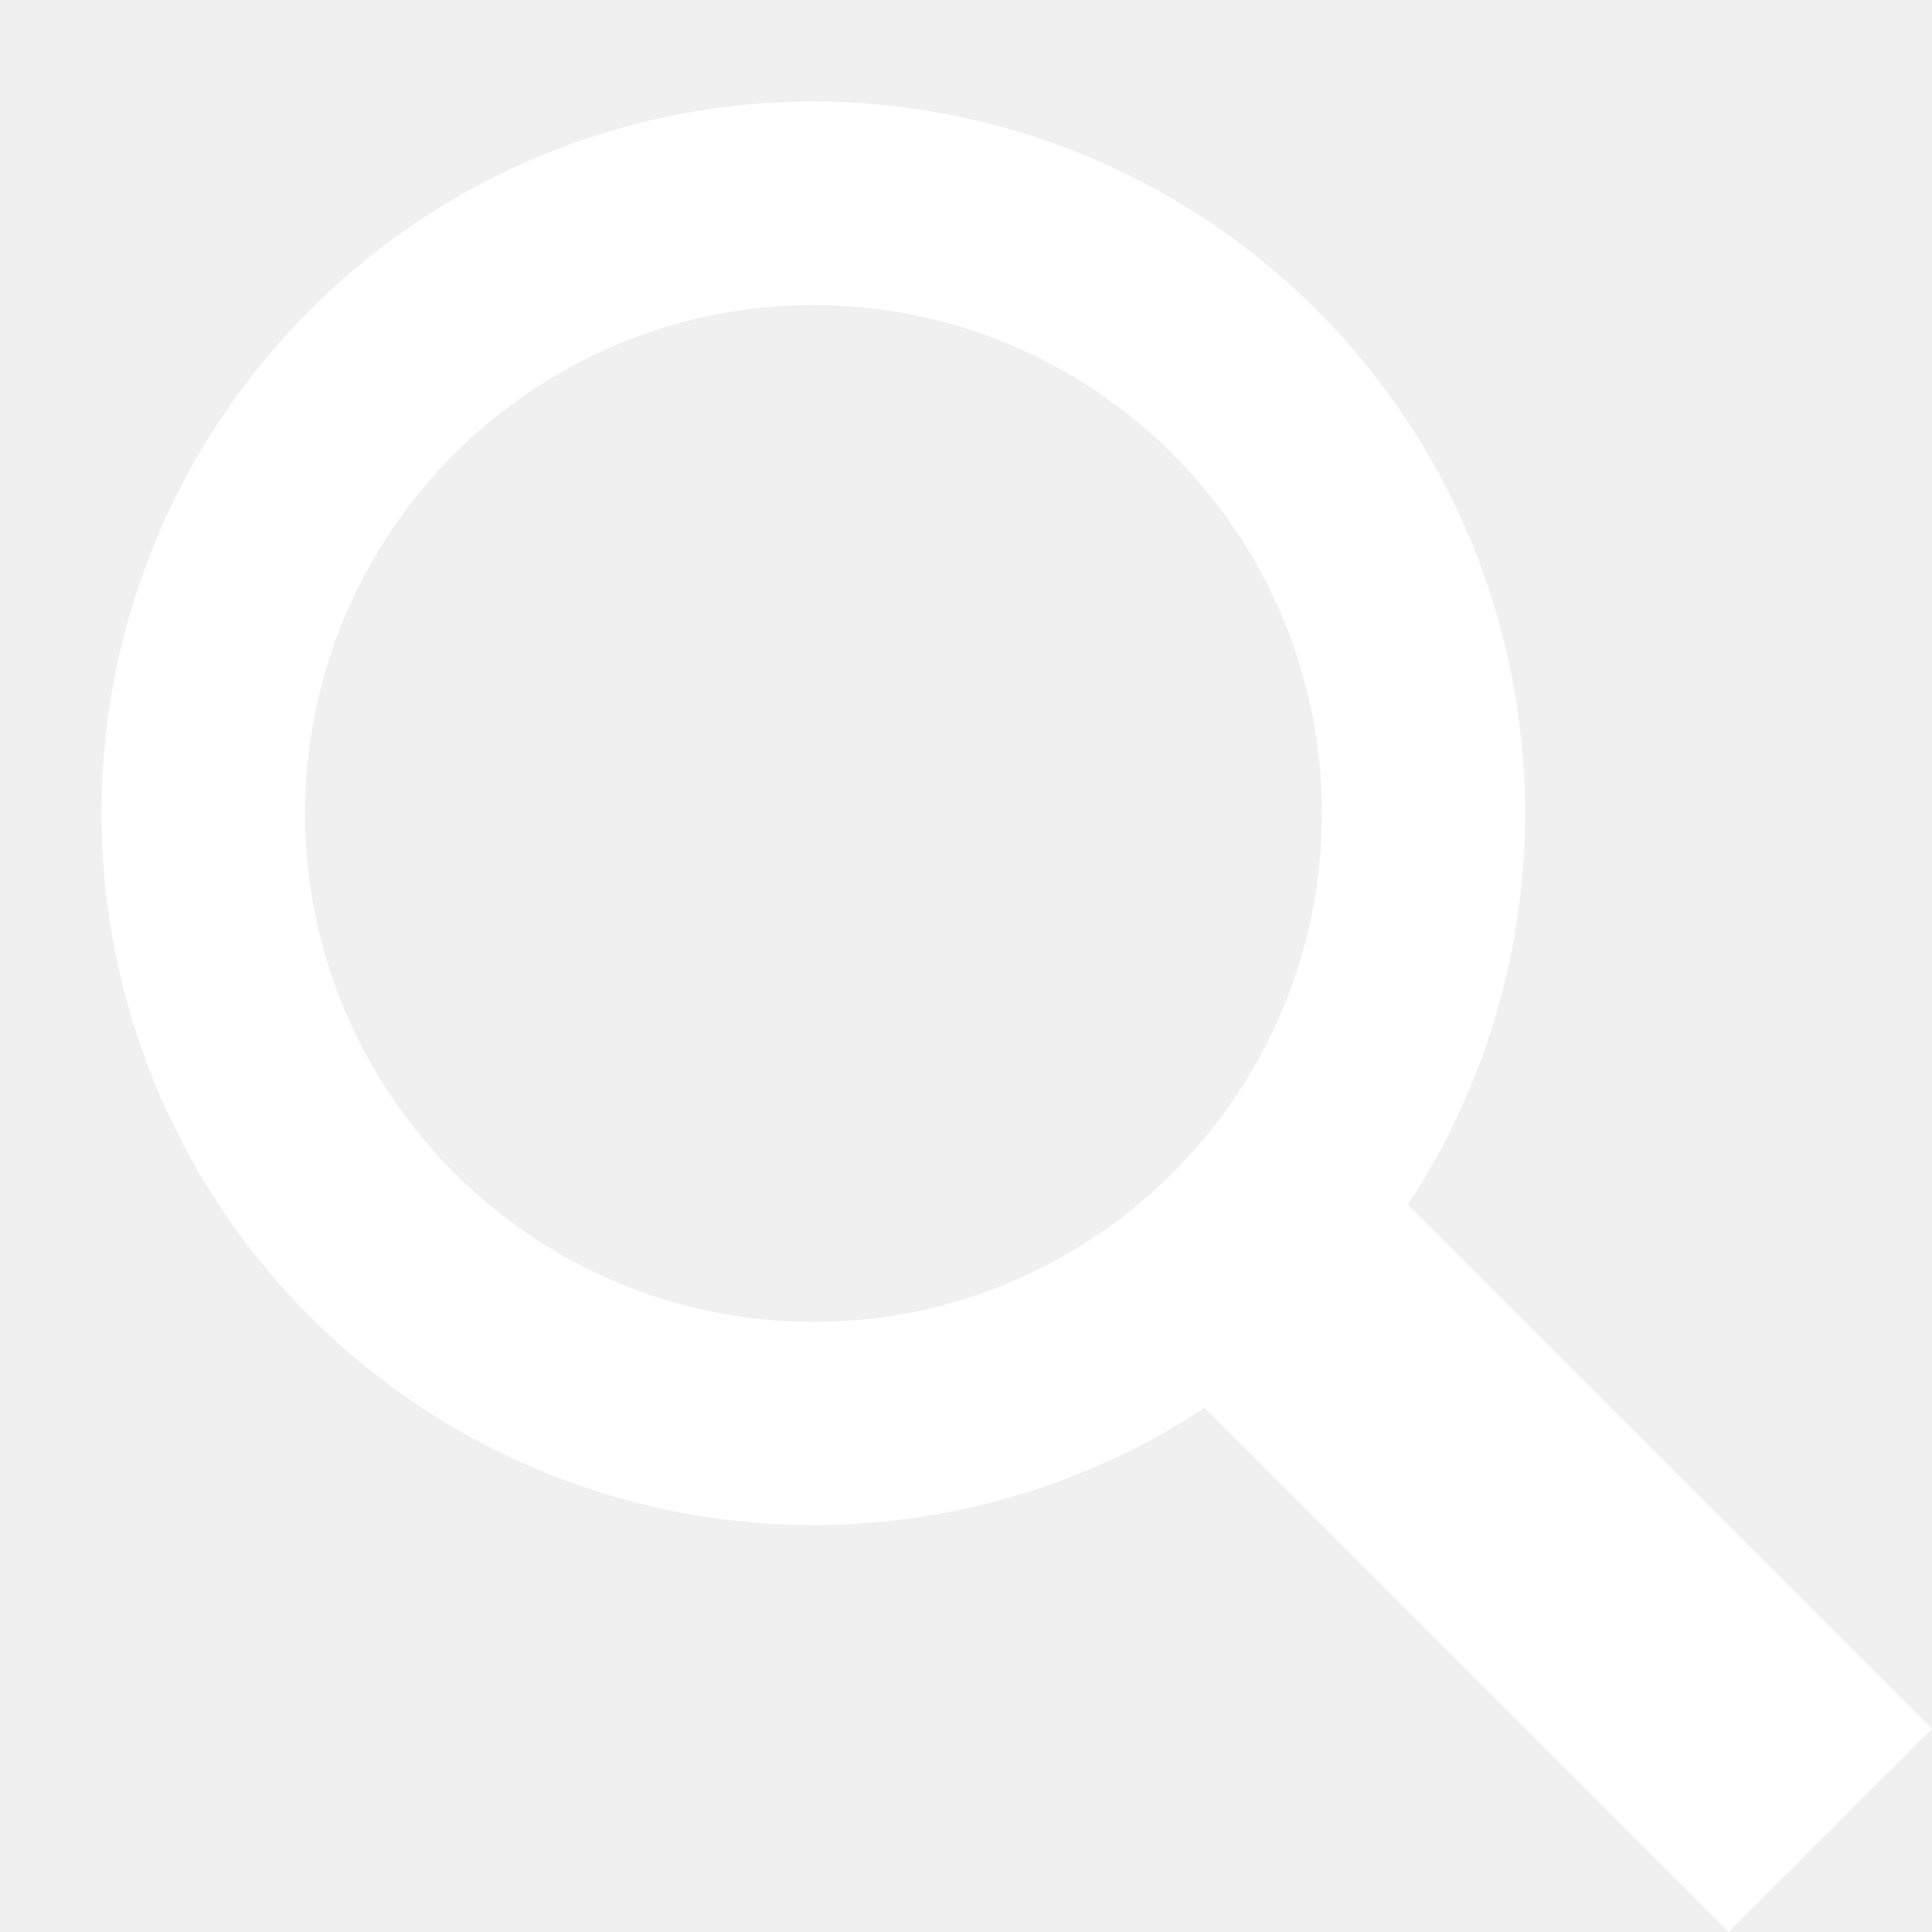
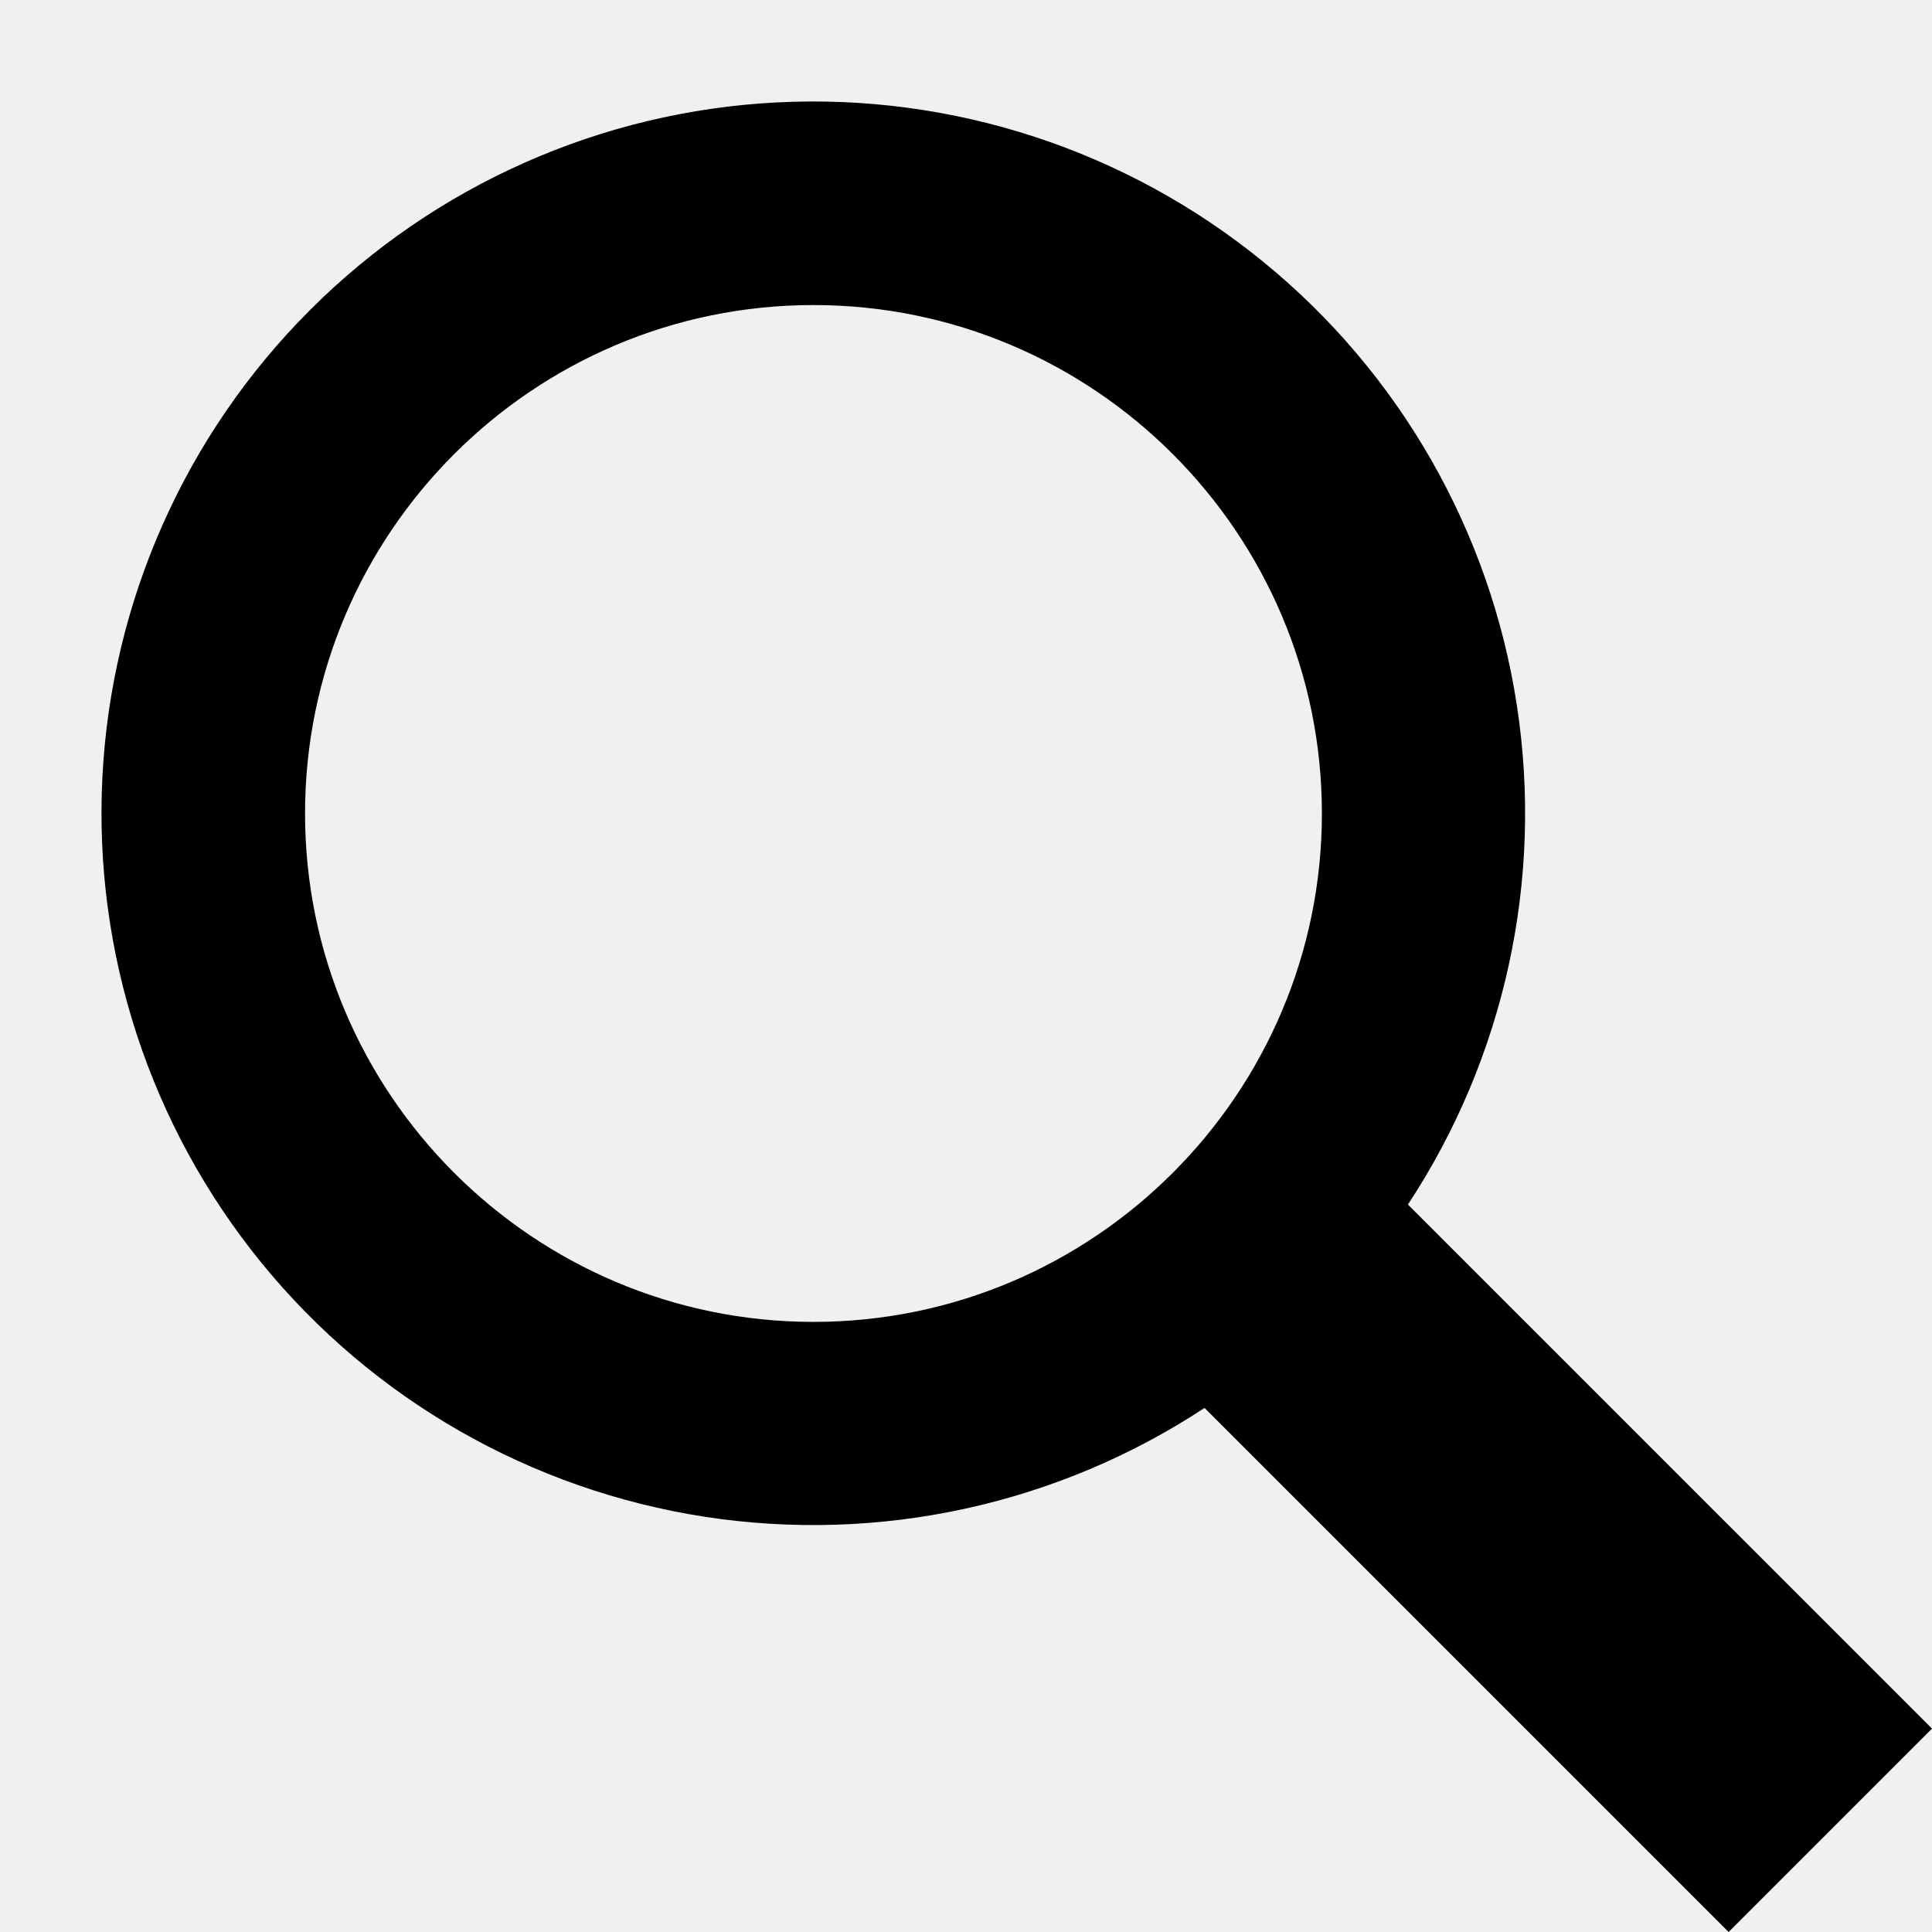
- <svg xmlns="http://www.w3.org/2000/svg" width="19" height="19" viewBox="0 0 19 19" fill="none">
-   <path d="M19 17L13.846 11.846C14.799 10.398 15.181 8.648 14.917 6.934C14.654 5.221 13.764 3.666 12.42 2.572C11.076 1.477 9.374 0.919 7.642 1.007C5.911 1.095 4.274 1.823 3.049 3.049C1.823 4.274 1.095 5.911 1.007 7.642C0.919 9.374 1.477 11.076 2.572 12.42C3.667 13.764 5.221 14.653 6.934 14.917C8.648 15.18 10.398 14.799 11.846 13.846L17 19L19 17ZM3 8C3 5.243 5.243 3 8 3C10.757 3 13 5.243 13 8C13 10.757 10.757 13 8 13C5.243 13 3 10.757 3 8Z" fill="white" />
+ <svg xmlns="http://www.w3.org/2000/svg" id="search" width="19" height="19" viewBox="0 0 19 19">
+   <path d="M19 17L13.846 11.846C14.799 10.398 15.181 8.648 14.917 6.934C14.654 5.221 13.764 3.666 12.42 2.572C11.076 1.477 9.374 0.919 7.642 1.007C5.911 1.095 4.274 1.823 3.049 3.049C1.823 4.274 1.095 5.911 1.007 7.642C0.919 9.374 1.477 11.076 2.572 12.42C3.667 13.764 5.221 14.653 6.934 14.917C8.648 15.18 10.398 14.799 11.846 13.846L17 19L19 17ZM3 8C3 5.243 5.243 3 8 3C10.757 3 13 5.243 13 8C13 10.757 10.757 13 8 13C5.243 13 3 10.757 3 8Z" />
</svg>
